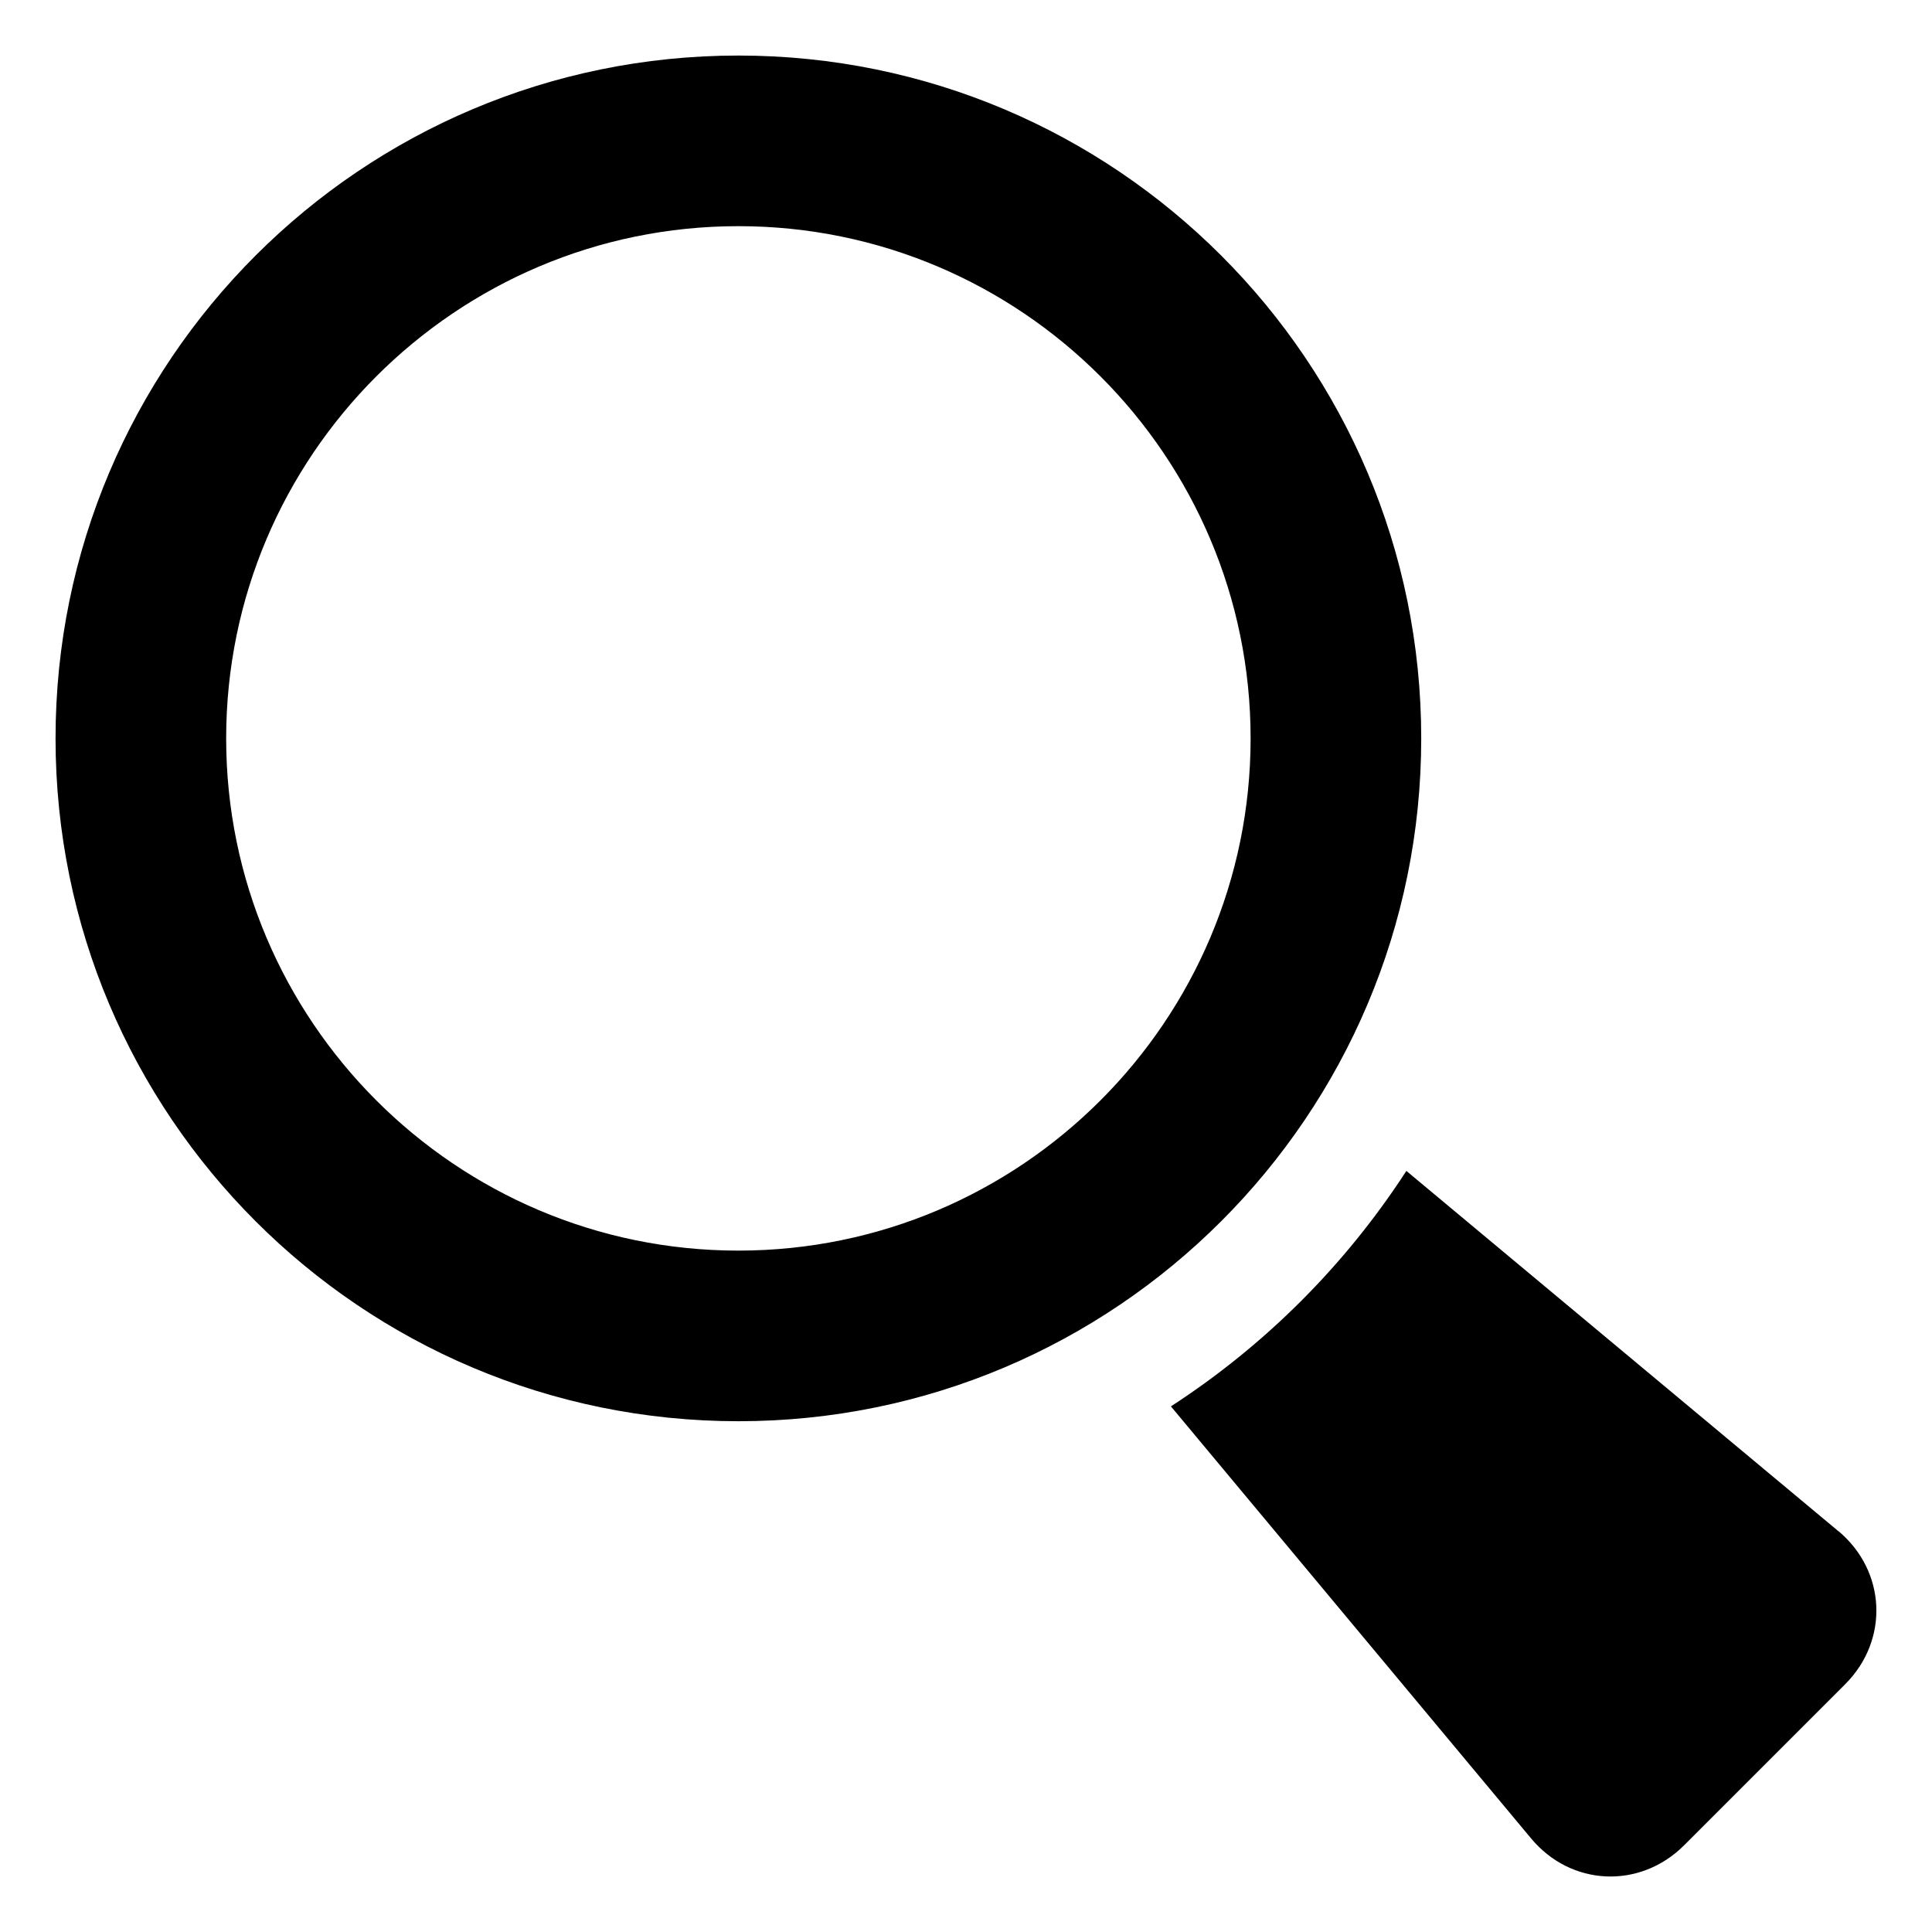
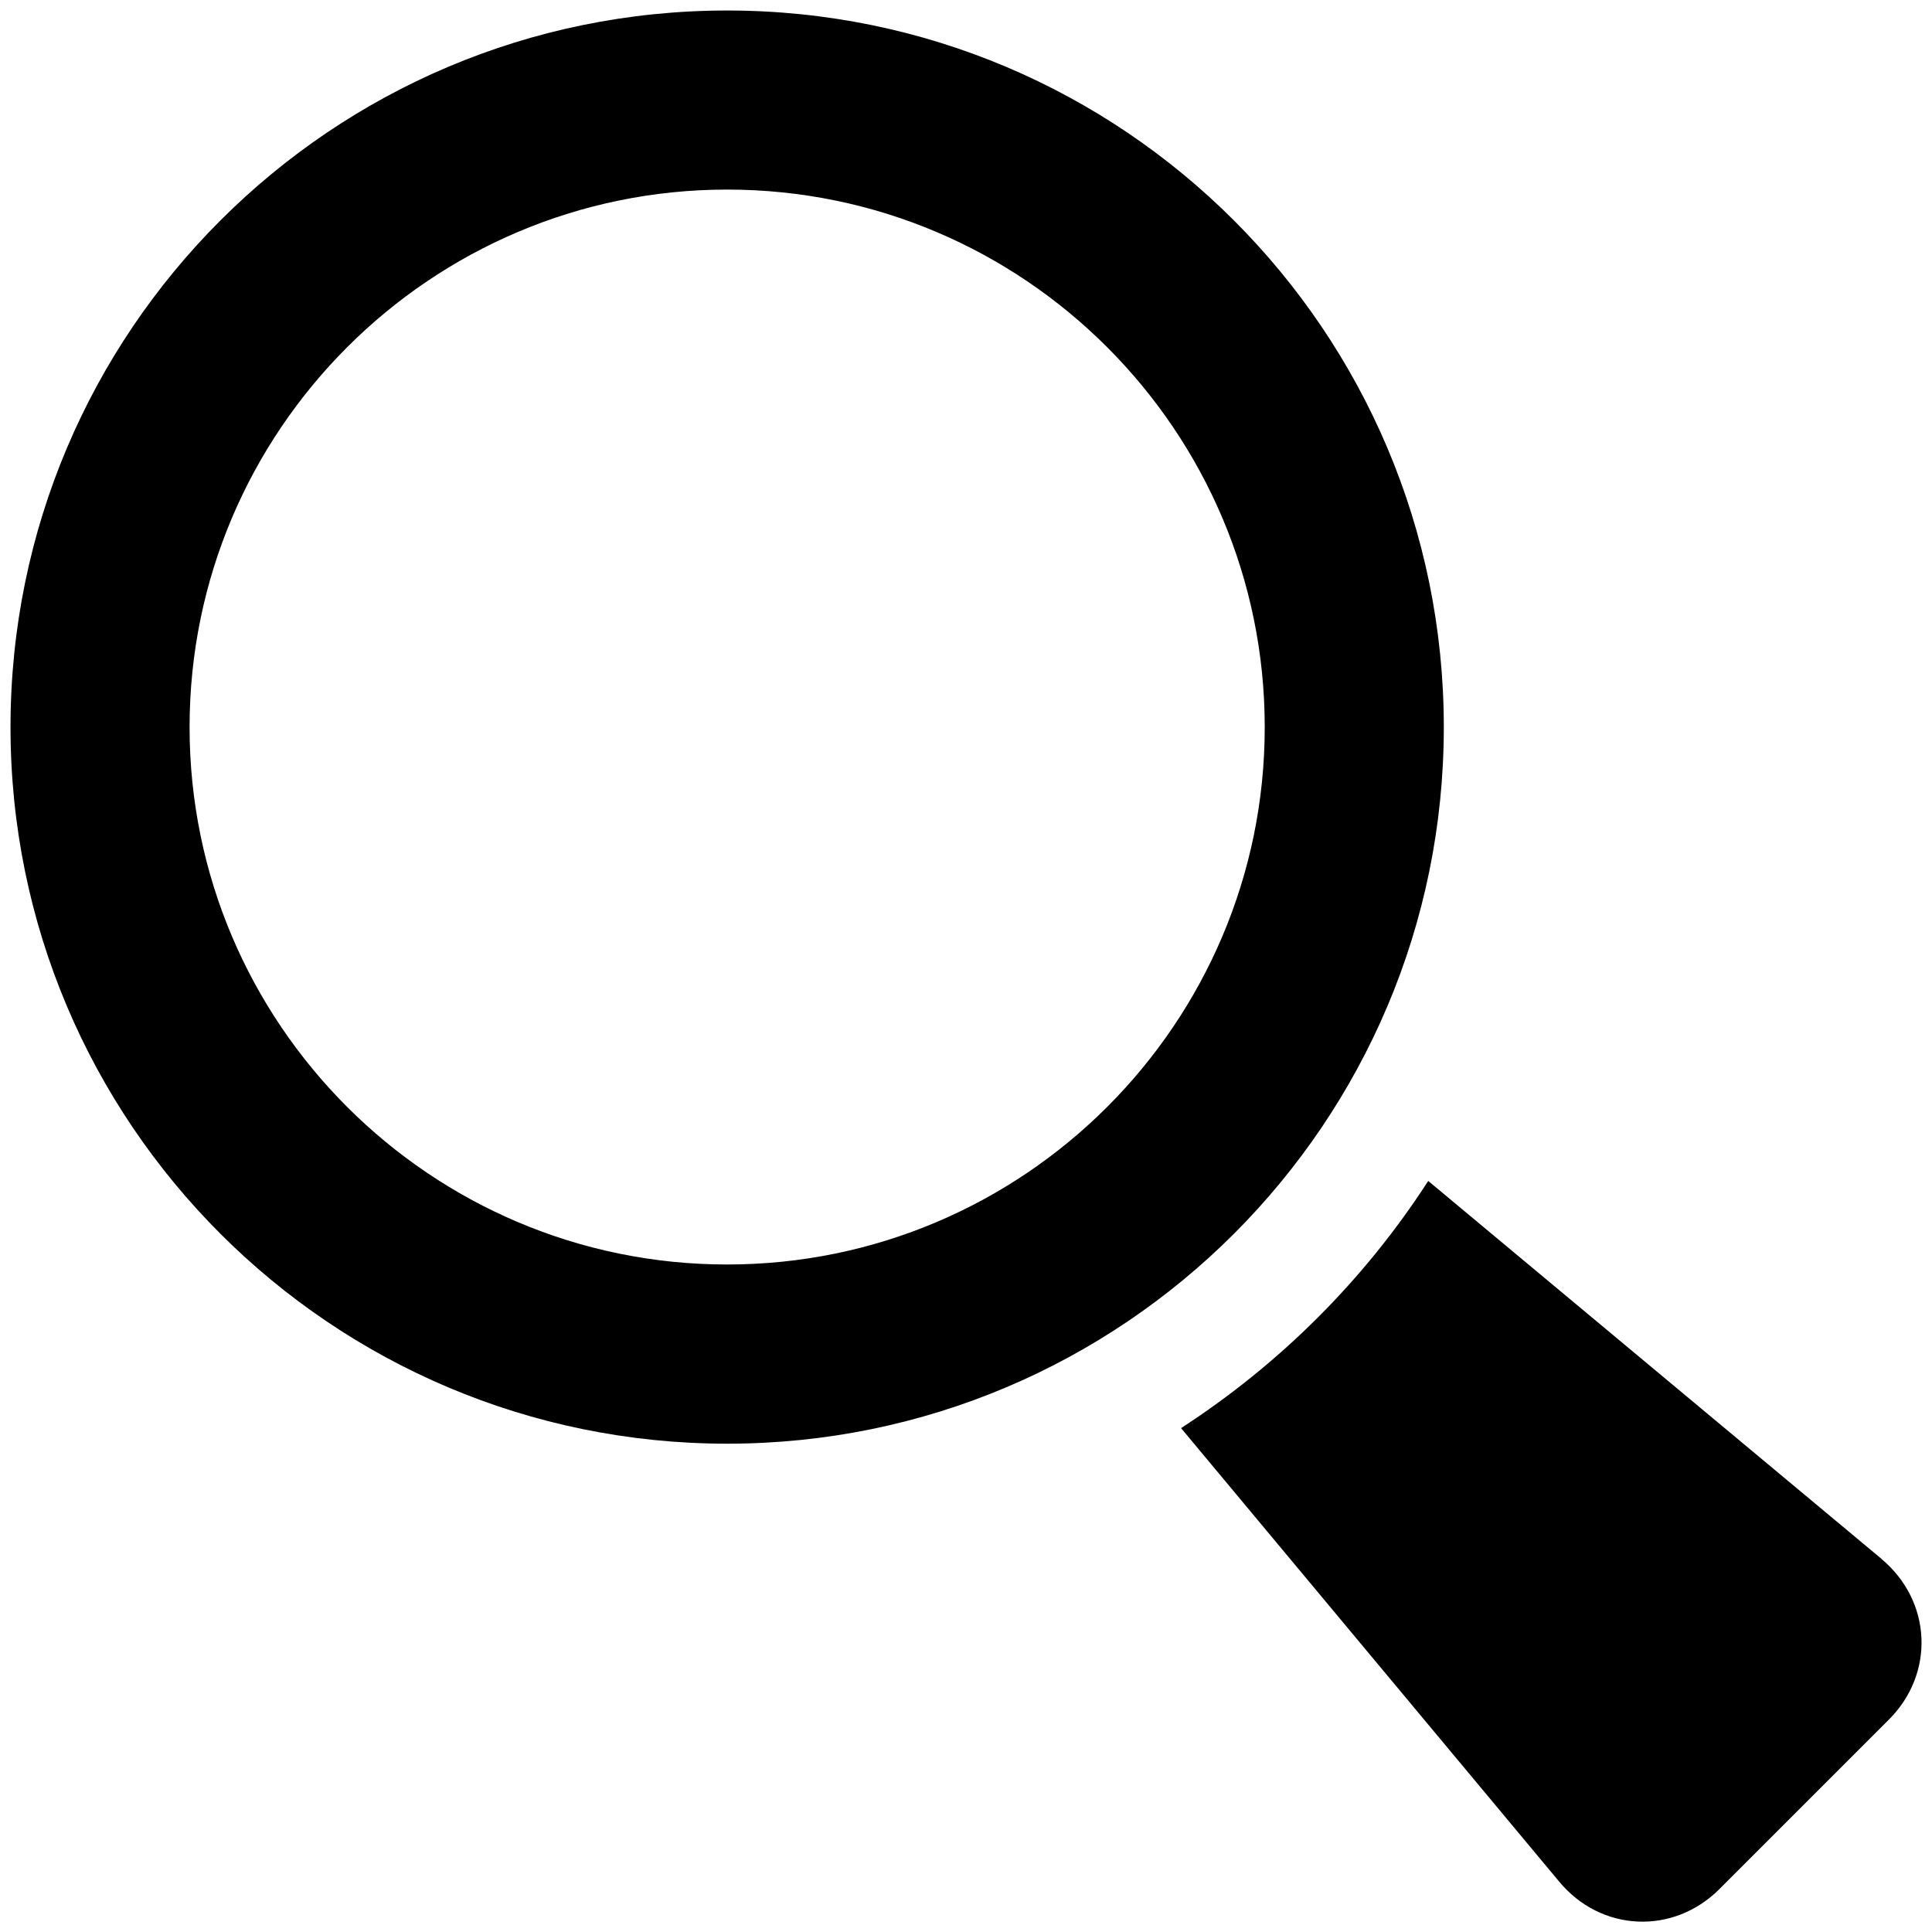
<svg xmlns="http://www.w3.org/2000/svg" width="16" height="16" zoomAndPan="disable" preserveAspectRatio="xmaxYmax">
-   <path d="M15.224 12.68l-3.577-2.983c-.506.78-1.17 1.444-1.95 1.95l2.982 3.577c.33.398.902.424 1.268.058l1.334-1.334c.366-.366.34-.938-.058-1.27zM11.77 6.115C11.77 2.992 9.238.46 6.115.46S.46 2.992.46 6.115s2.532 5.655 5.655 5.655 5.655-2.532 5.655-5.655zm-5.655 4.242c-2.34 0-4.242-1.903-4.242-4.242 0-2.34 1.903-4.242 4.242-4.242 2.34 0 4.242 1.903 4.242 4.242 0 2.34-1.903 4.242-4.242 4.242z" />
+   <path d="M15.582 12.91l-3.754-3.13c-.53.82-1.228 1.516-2.047 2.047l3.13 3.754c.347.42.947.446 1.33.062l1.4-1.4c.386-.384.358-.984-.06-1.333zm-3.625-6.888C11.957 2.744 9.3.087 6.022.087 2.745.087.087 2.744.087 6.022c0 3.277 2.658 5.934 5.935 5.934 3.278 0 5.935-2.657 5.935-5.934zm-5.935 4.45c-2.456 0-4.452-1.996-4.452-4.45 0-2.456 1.997-4.452 4.452-4.452 2.456 0 4.452 1.997 4.452 4.452s-1.997 4.45-4.452 4.45z" />
</svg>
